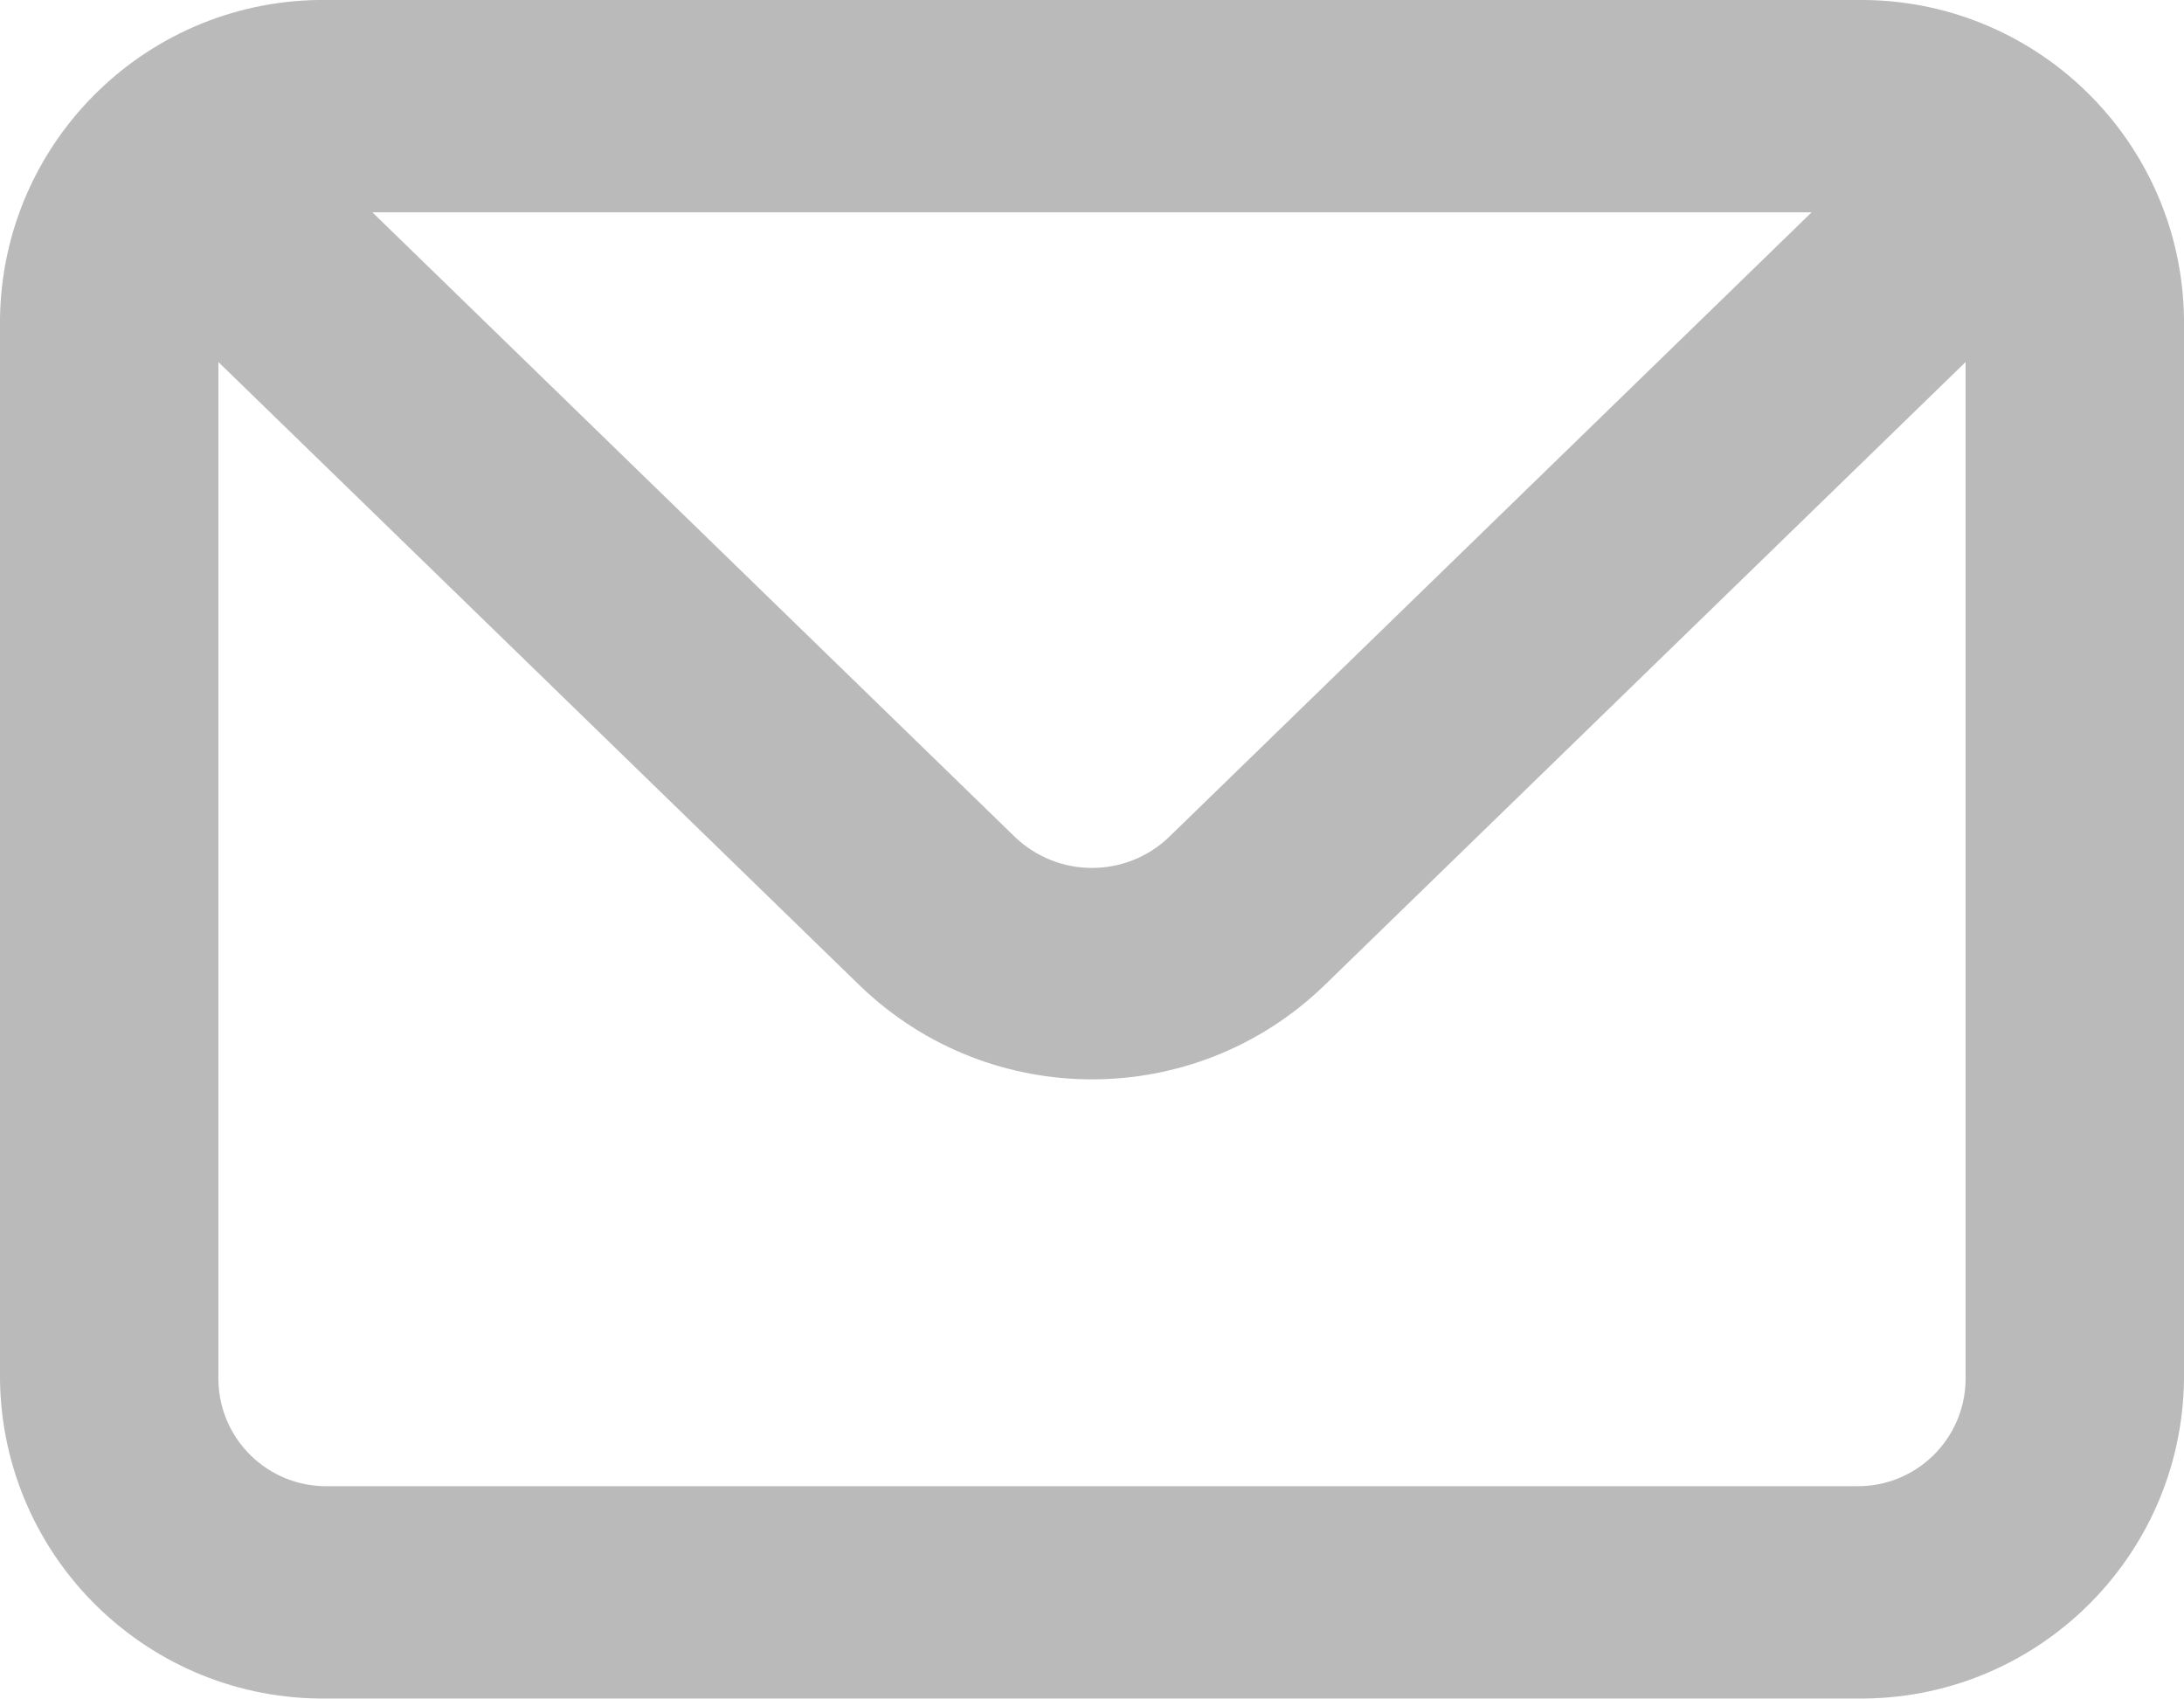
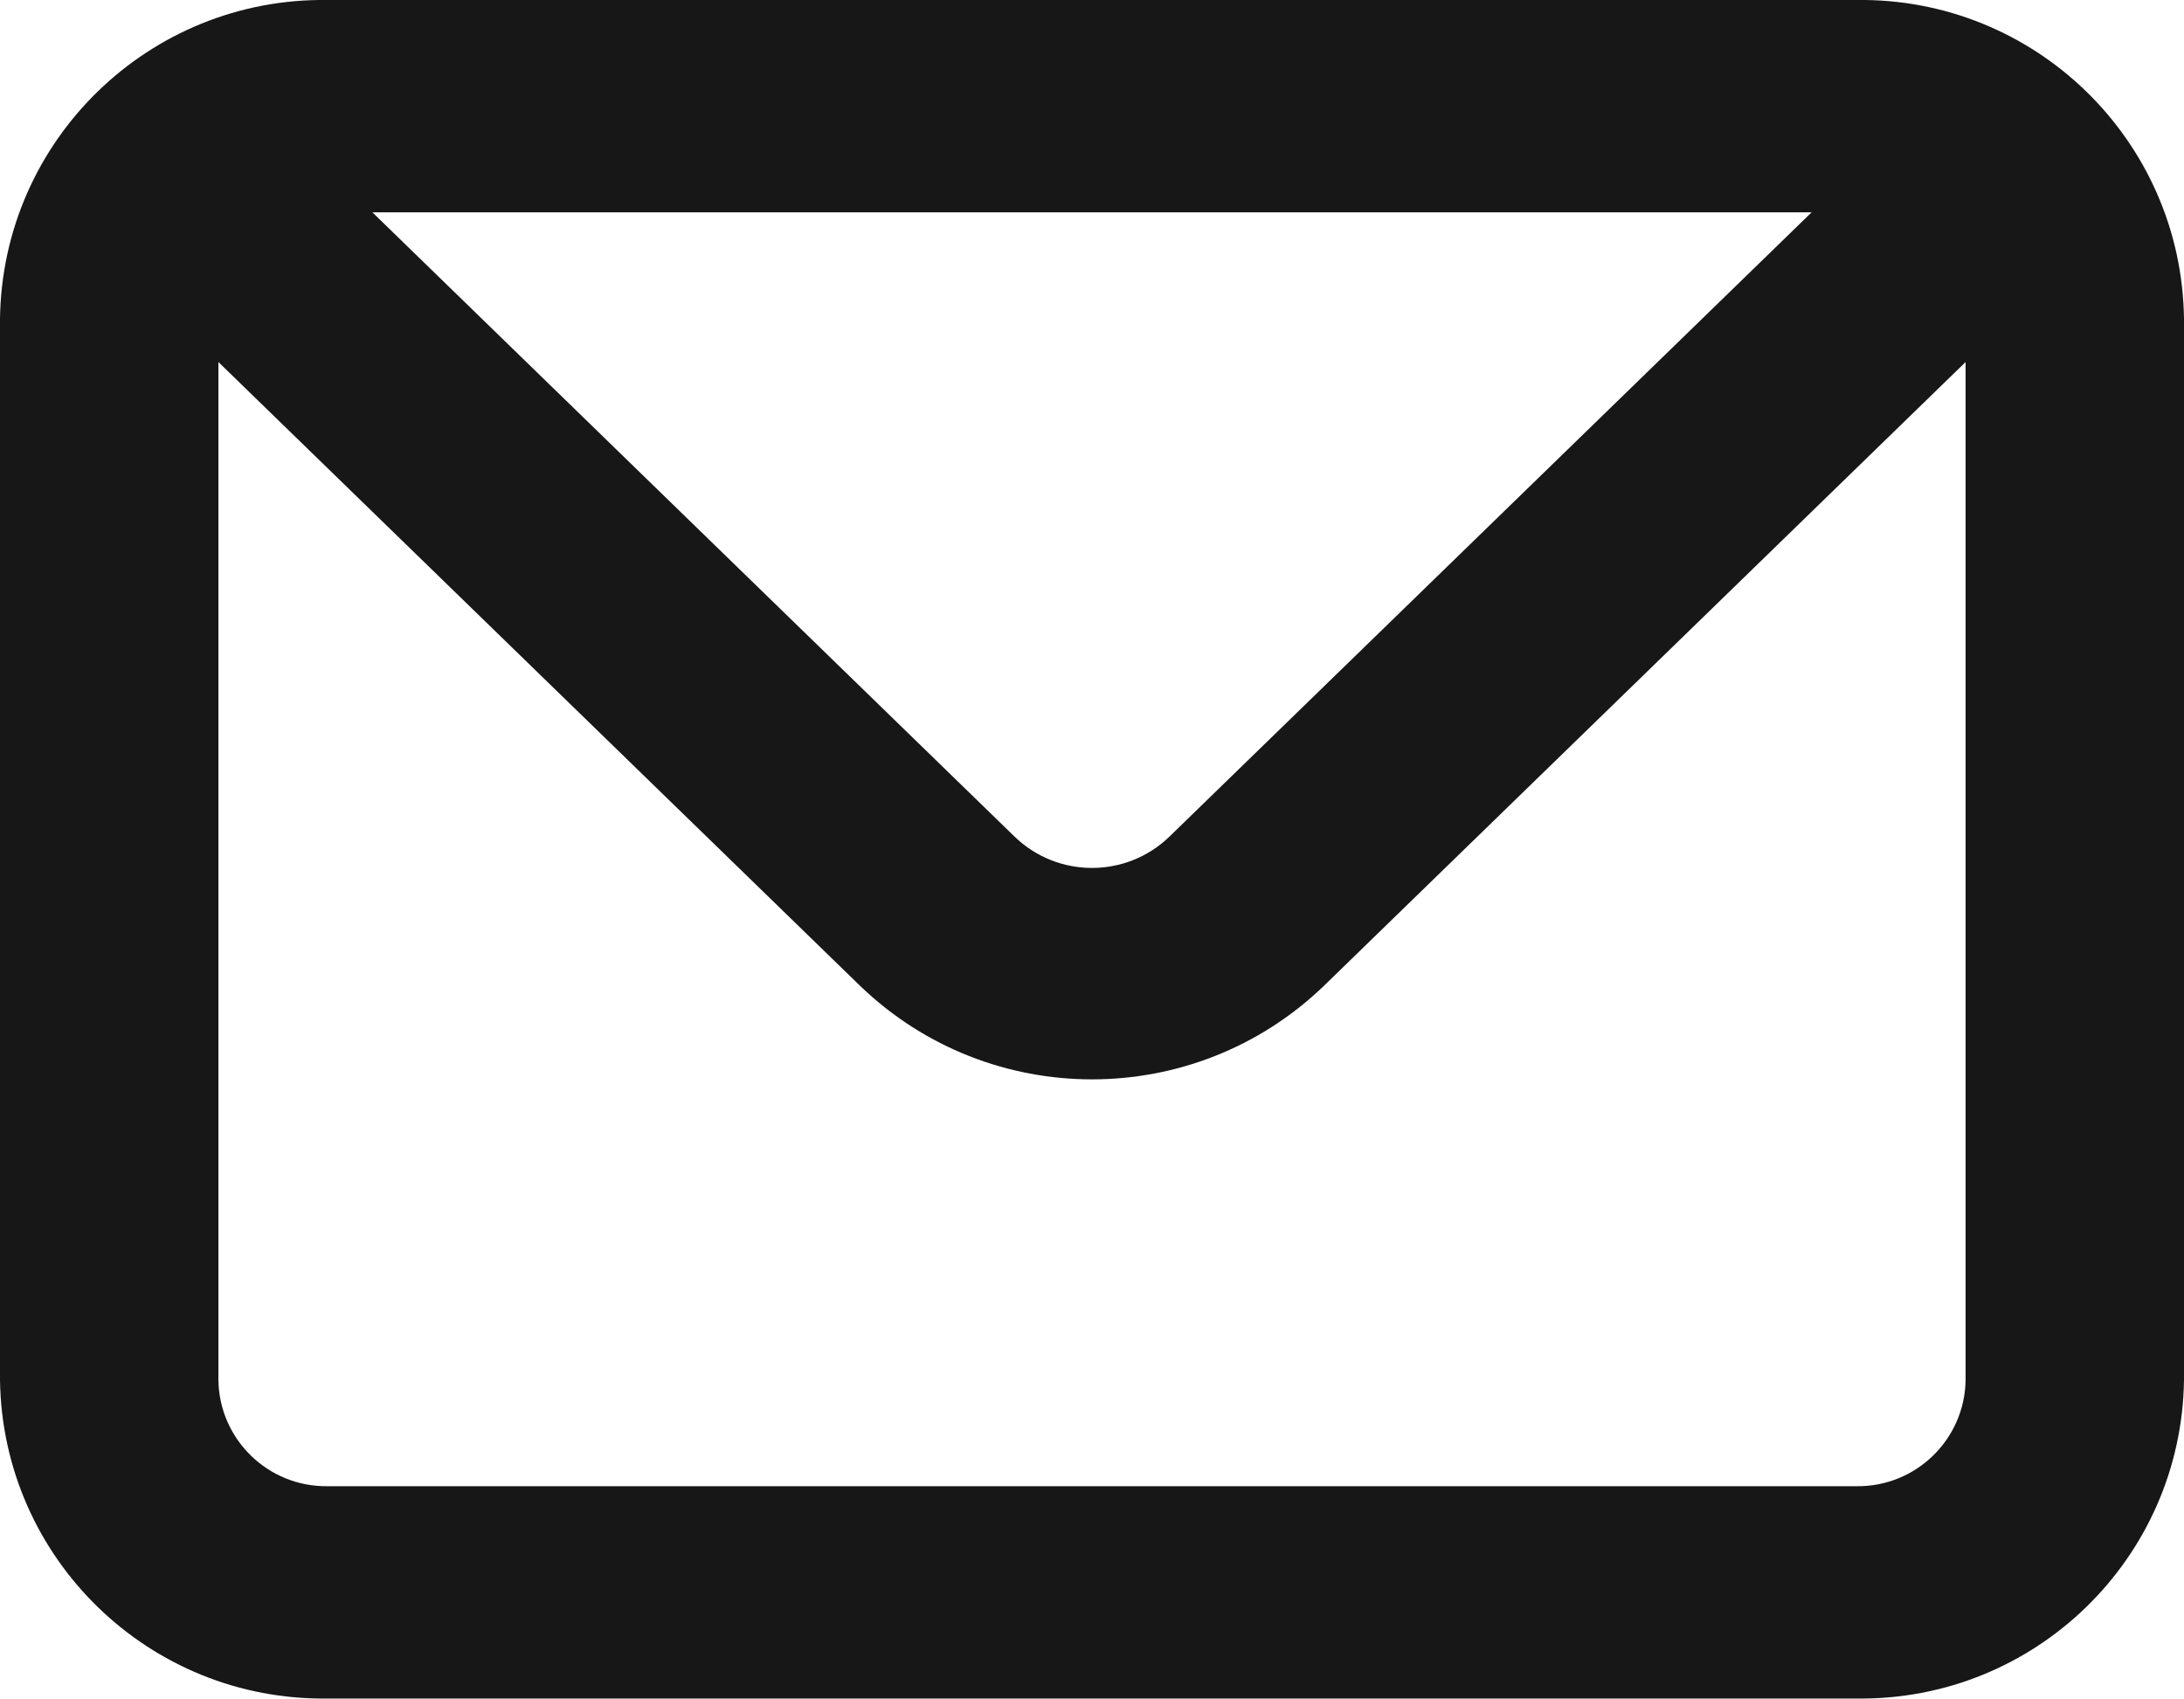
<svg xmlns="http://www.w3.org/2000/svg" width="18" height="14" viewBox="0 0 18 14">
  <defs>
-     <style>.a{fill:#171717;opacity:0.3;}</style>
+     <style>.a{fill:#171717;}</style>
  </defs>
  <path class="a" d="M17.3,4H4.7A2.663,2.663,0,0,0,2,6.625v8.75A2.663,2.663,0,0,0,4.7,18H17.3A2.663,2.663,0,0,0,20,15.375V6.625A2.663,2.663,0,0,0,17.3,4Zm-.369,1.75-5.292,5.145a.918.918,0,0,1-1.278,0L5.069,5.75ZM18.2,15.375a.888.888,0,0,1-.9.875H4.7a.888.888,0,0,1-.9-.875V6.984l5.292,5.145a2.755,2.755,0,0,0,3.816,0L18.2,6.984Z" transform="translate(-2 -4)" />
</svg>
